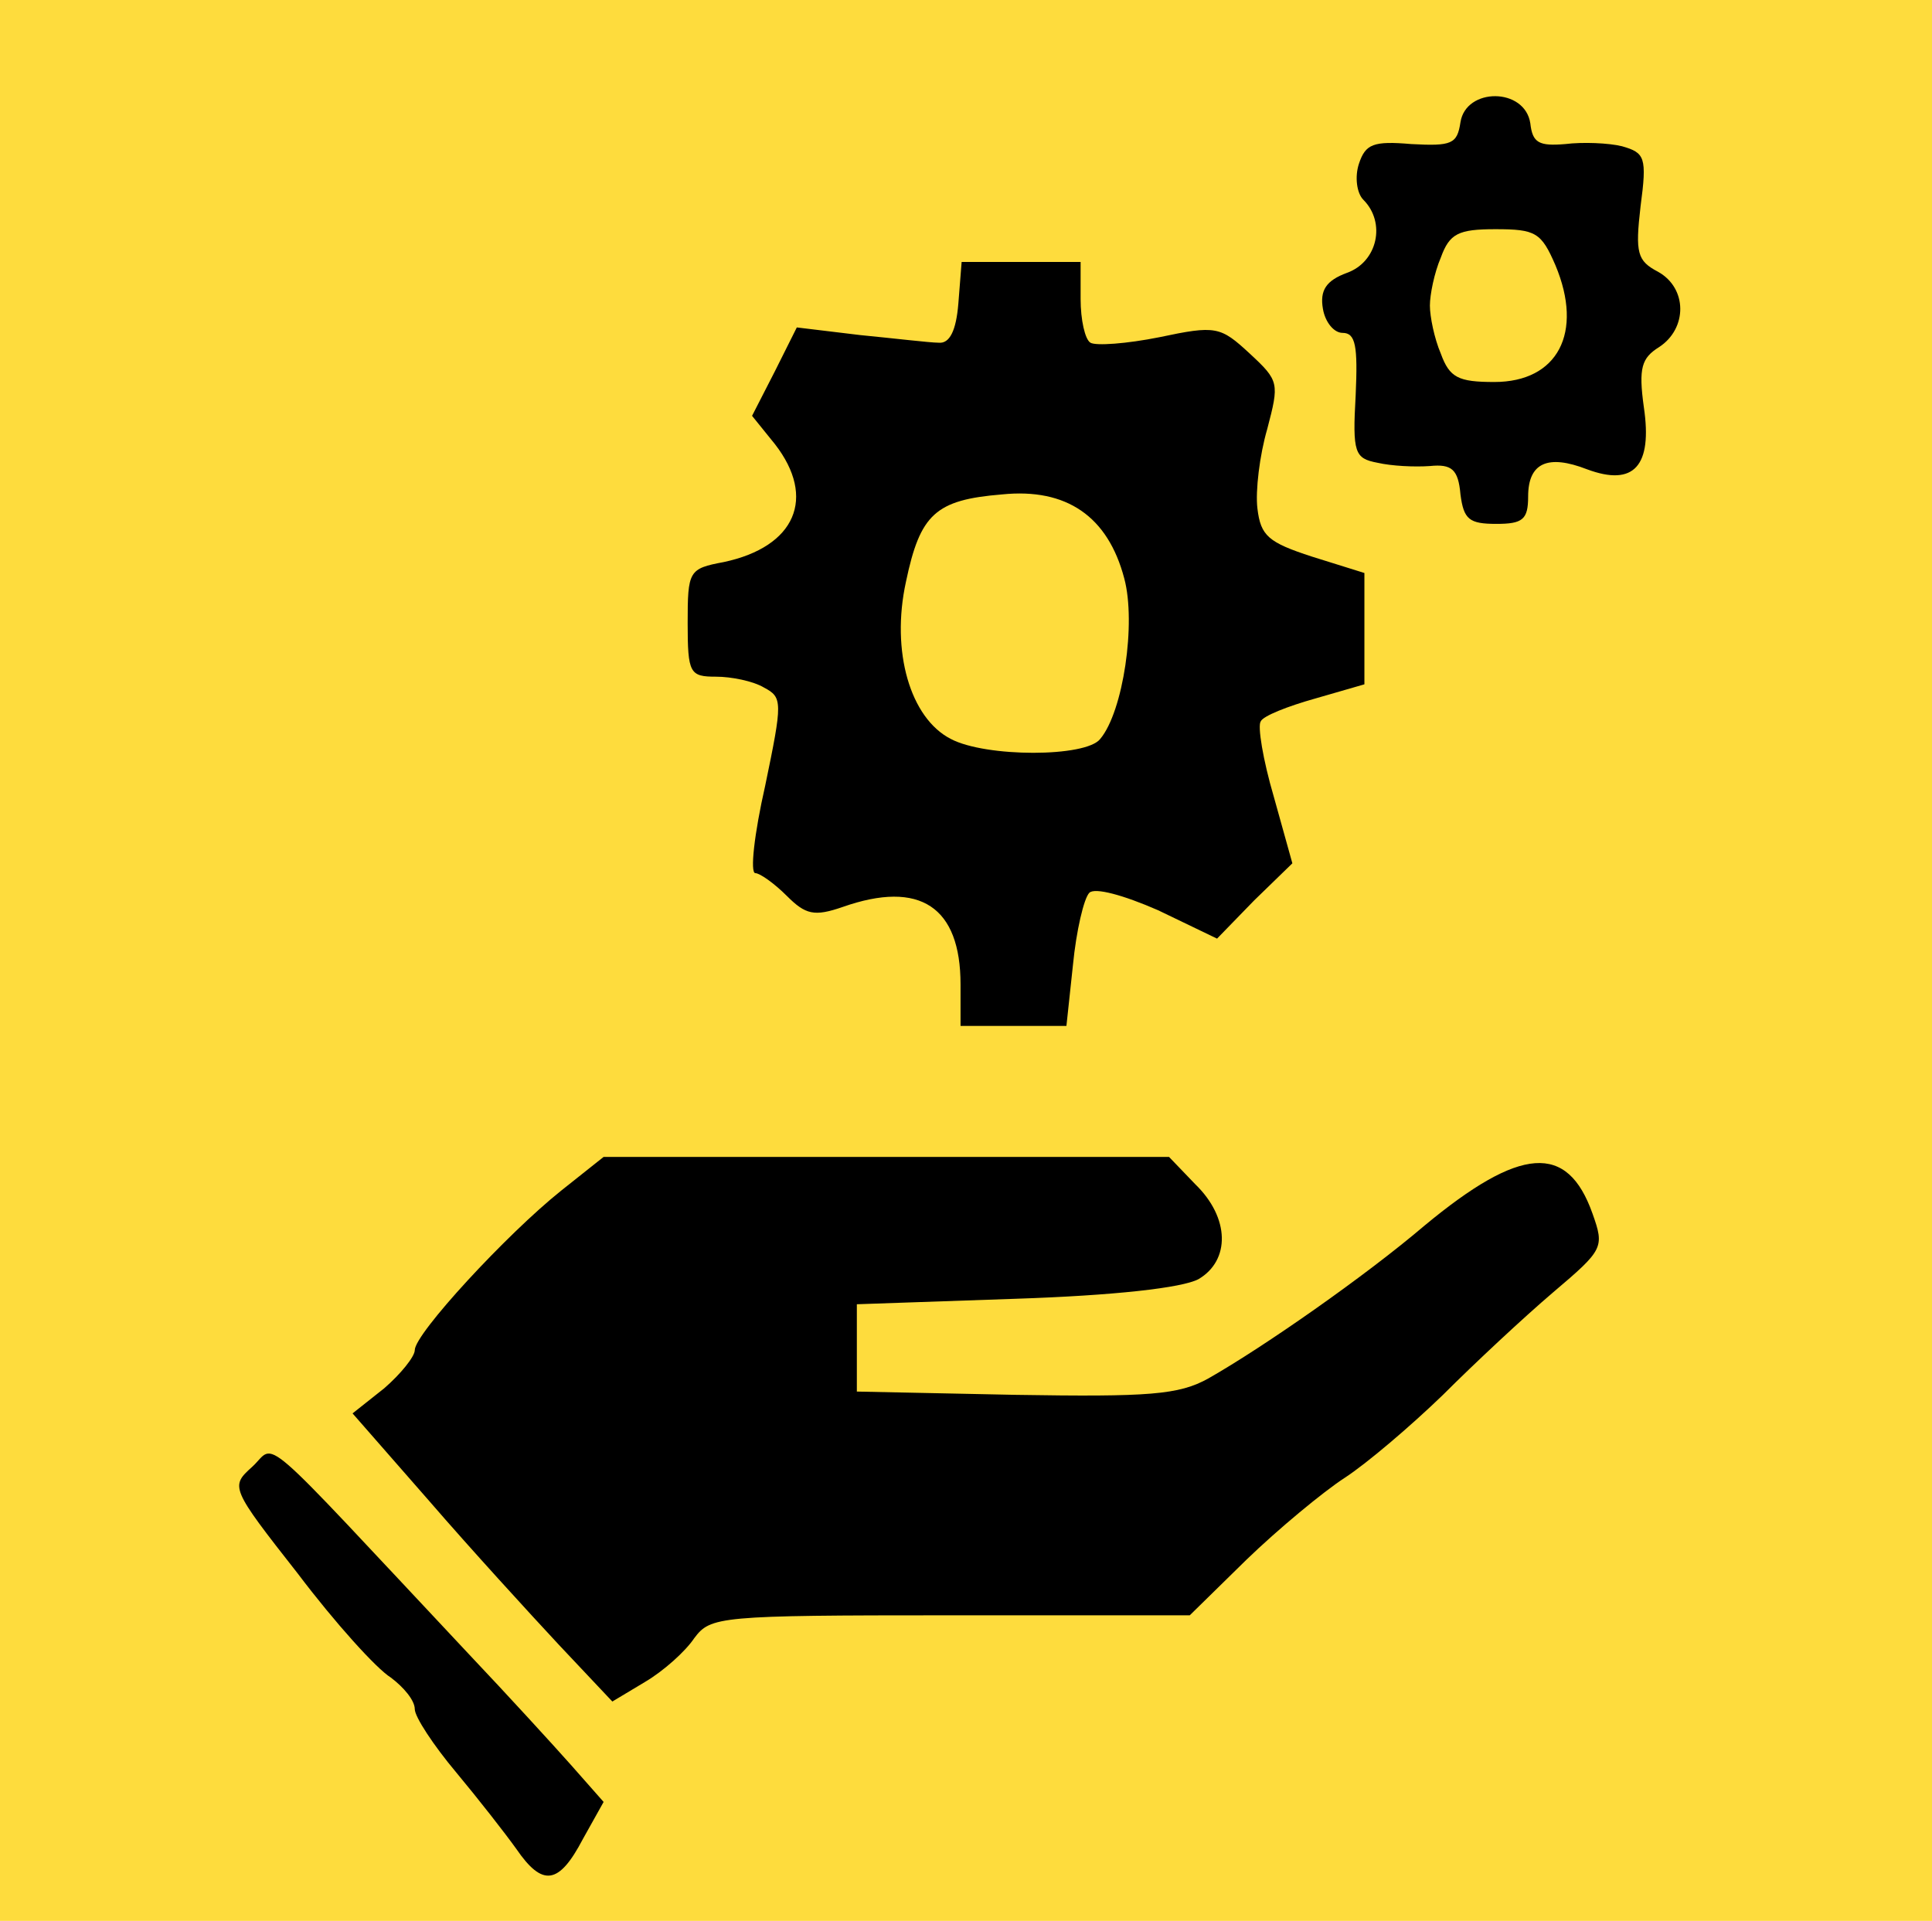
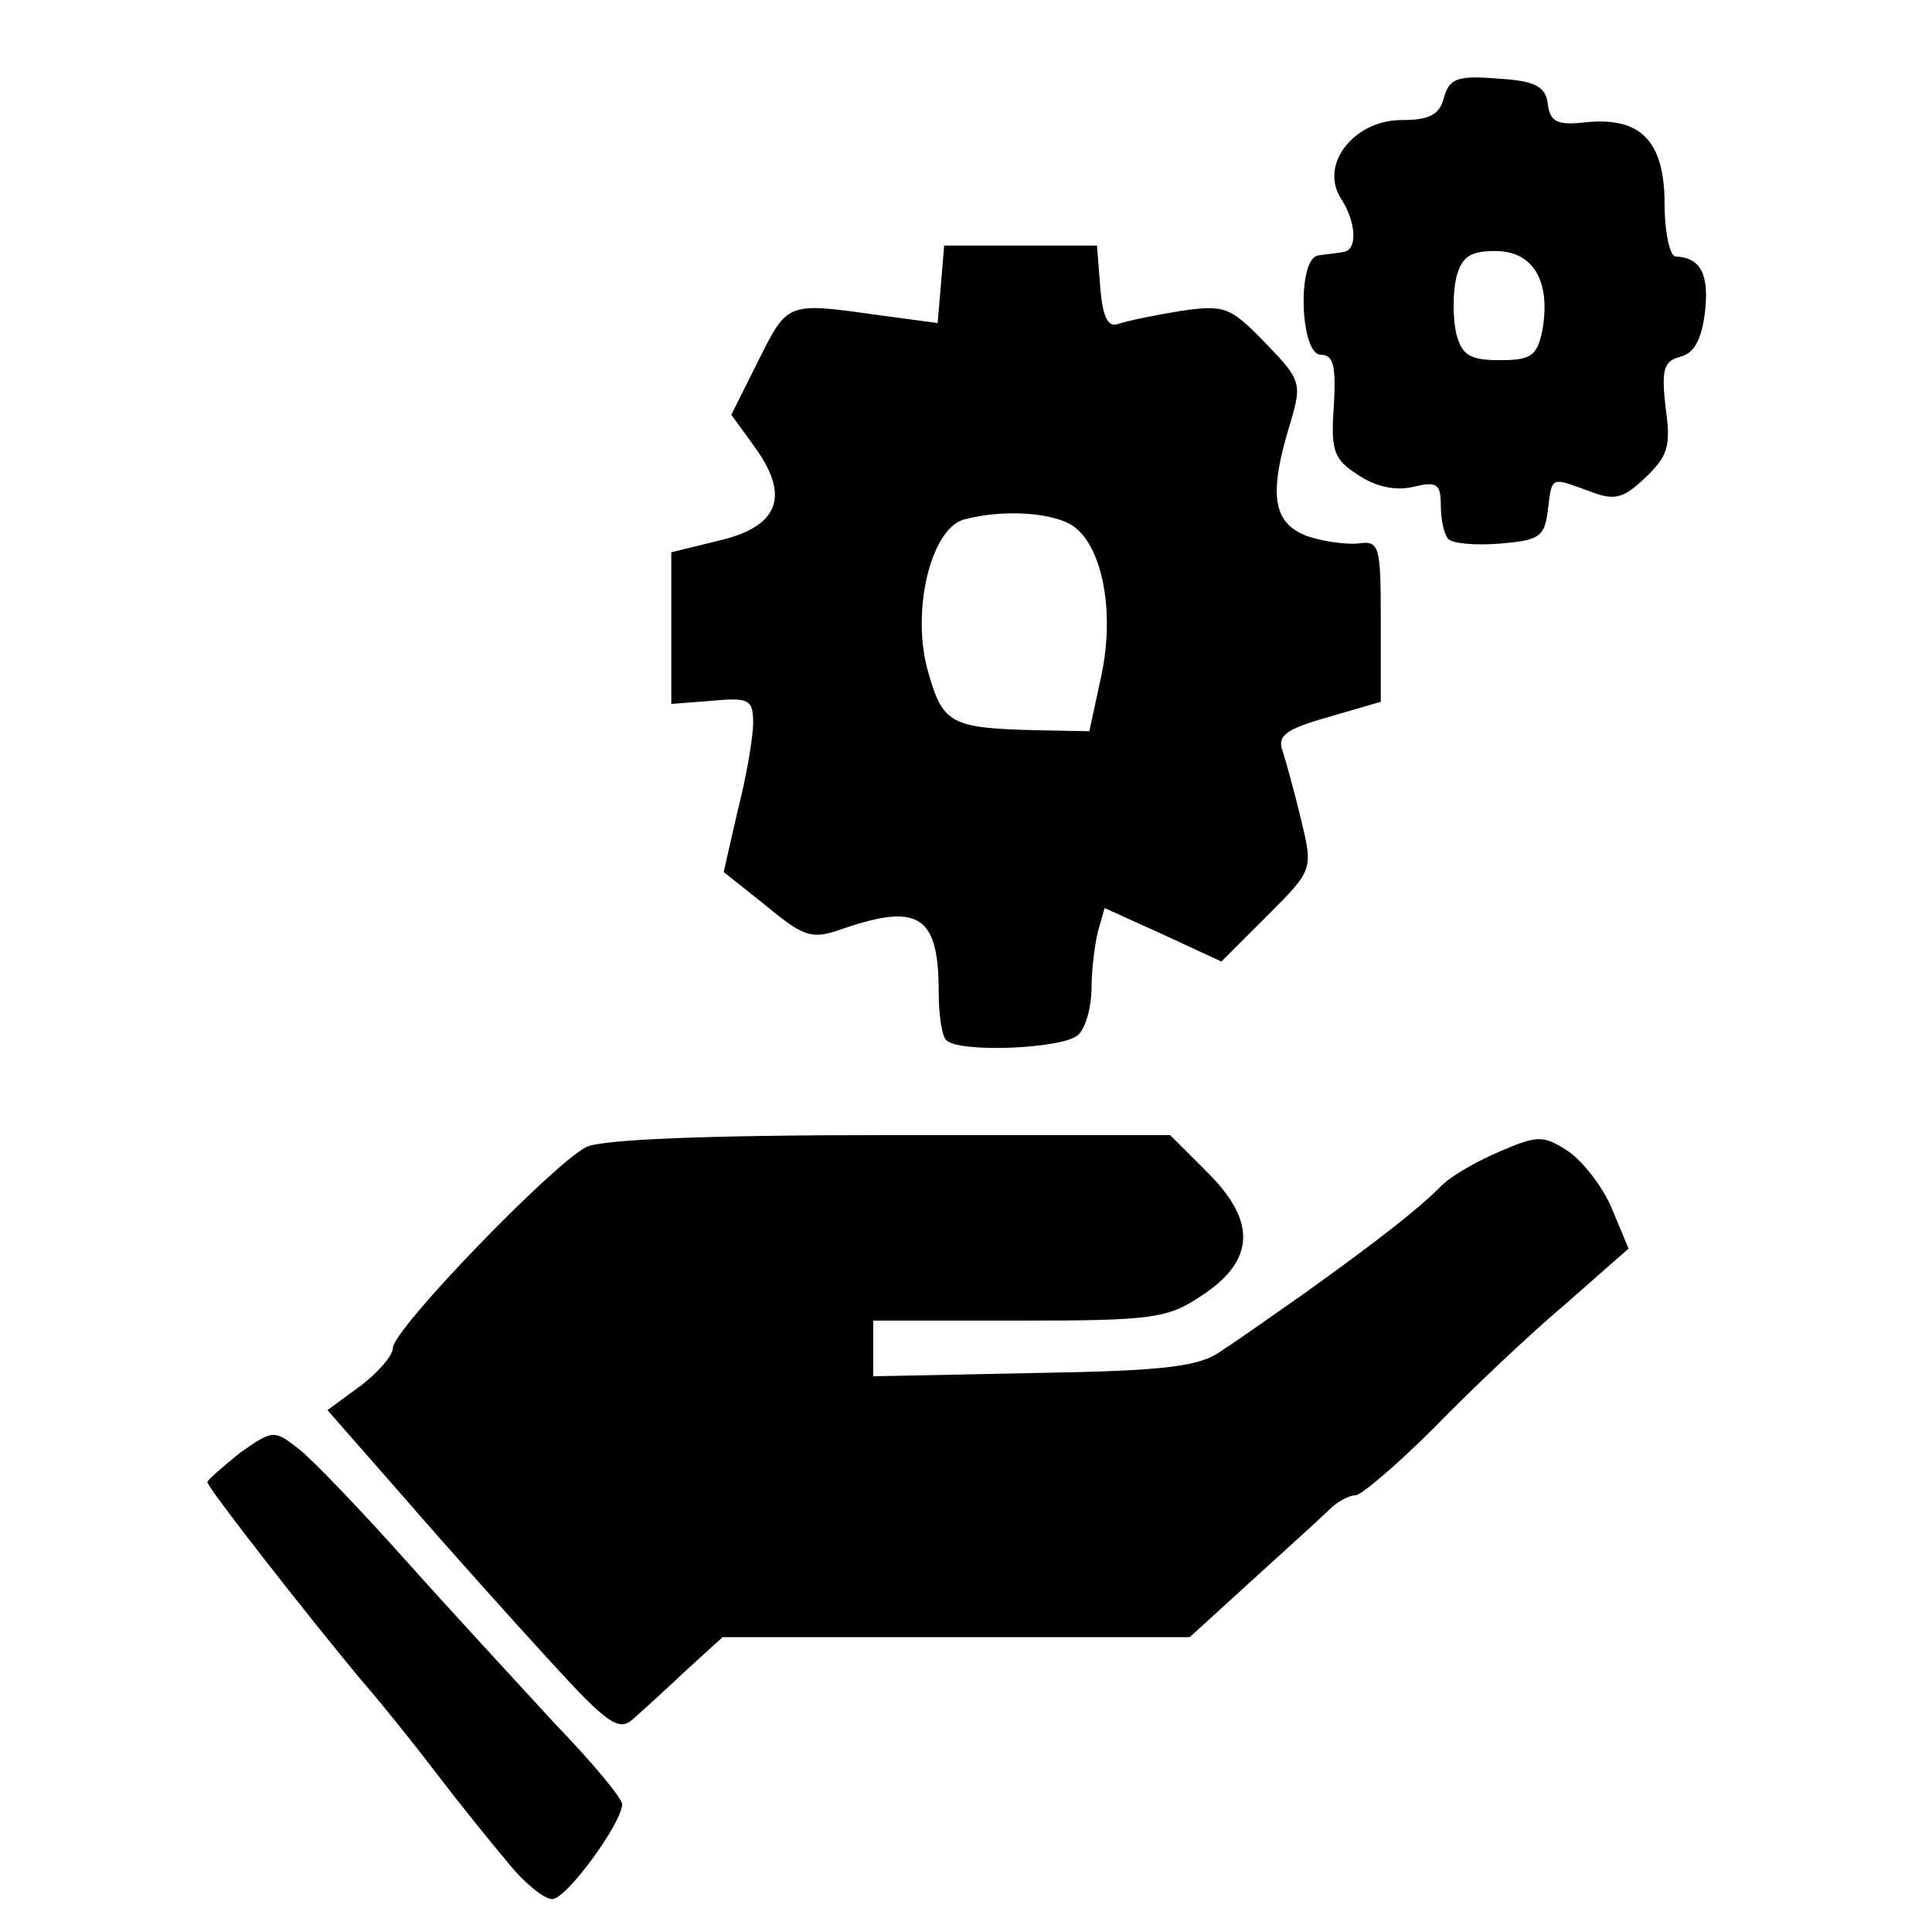
<svg xmlns="http://www.w3.org/2000/svg" version="1.0" width="177px" height="176px" viewBox="0 0 1770 1760" preserveAspectRatio="xMidYMid meet">
  <g fill="#000000" stroke="none">
    <path d="M464 1705 c-16 -19 -45 -55 -64 -80 -19 -25 -51 -65 -71 -88 -49 -59 -139 -174 -139 -179 0 -2 14 -14 30 -27 30 -21 31 -21 53 -4 13 10 57 56 99 103 42 47 104 114 137 150 34 35 61 68 61 73 0 17 -51 87 -64 87 -8 0 -27 -16 -42 -35z" />
    <path d="M504 1522 c-34 -37 -94 -104 -133 -149 l-71 -81 30 -22 c16 -12 30 -28 30 -35 0 -17 146 -168 177 -184 14 -7 109 -11 278 -11 l257 0 35 35 c44 44 43 80 -6 112 -31 21 -45 23 -167 23 l-134 0 0 26 0 25 148 -3 c122 -2 152 -6 172 -21 14 -9 48 -33 75 -52 67 -48 104 -77 124 -97 9 -10 34 -24 55 -33 35 -15 40 -15 63 0 13 9 32 33 40 53 l15 36 -58 51 c-32 27 -86 78 -120 113 -34 34 -67 62 -72 62 -6 0 -17 6 -24 13 -7 7 -39 36 -71 65 l-57 52 -214 0 -214 0 -34 31 c-18 17 -40 37 -48 44 -13 12 -24 4 -76 -53z" />
    <path d="M867 953 c-4 -3 -7 -23 -7 -44 0 -70 -18 -82 -88 -58 -28 10 -35 8 -70 -21 l-39 -31 13 -57 c8 -31 14 -67 14 -80 0 -21 -4 -23 -37 -20 l-38 3 0 -70 0 -69 45 -11 c54 -13 64 -41 31 -86 l-21 -29 25 -50 c27 -54 26 -53 112 -41 l52 7 3 -35 3 -36 70 0 70 0 3 38 c2 27 7 37 16 34 8 -3 33 -8 57 -12 41 -6 46 -4 78 29 33 34 34 37 23 74 -20 65 -16 91 15 103 14 5 36 8 47 7 20 -3 21 2 21 71 l0 74 -48 14 c-39 11 -47 17 -42 31 3 9 11 38 17 63 11 46 11 46 -31 88 l-42 42 -54 -25 -53 -24 -6 21 c-3 12 -6 36 -6 52 0 17 -5 36 -12 43 -13 13 -110 17 -121 5z m142 -334 c13 -61 0 -123 -29 -139 -21 -11 -63 -13 -97 -4 -31 9 -49 87 -32 142 13 45 21 49 96 51 l51 1 11 -51z" />
    <path d="M1327 494 c-4 -4 -7 -18 -7 -31 0 -20 -4 -22 -25 -17 -16 4 -35 0 -51 -11 -22 -14 -25 -22 -22 -63 2 -36 0 -47 -12 -47 -19 0 -22 -89 -2 -91 6 -1 17 -2 22 -3 14 -1 13 -27 -2 -50 -19 -31 13 -71 56 -71 26 0 35 -5 39 -21 5 -17 12 -20 49 -17 34 2 44 7 46 23 2 17 9 20 35 17 50 -5 72 17 72 75 0 26 5 48 10 48 23 1 31 16 27 51 -3 25 -10 38 -23 41 -15 4 -17 12 -13 47 5 35 2 44 -19 64 -20 19 -28 21 -51 12 -36 -13 -34 -14 -38 18 -3 24 -8 27 -43 30 -23 2 -44 0 -48 -4z m86 -191 c8 -45 -8 -73 -43 -73 -23 0 -31 5 -36 25 -3 14 -3 36 0 50 5 20 12 25 40 25 29 0 34 -4 39 -27z" />
  </g>
-   <g fill="#fedc3d" stroke="none">
+   <g fill="#fedc3d" style=" opacity:0;" stroke="none">
    <path d="M0 880 l0 -880 885 0 885 0 0 880 0 880 -885 0 -885 0 0 -880z m534 805 l19 -34 -30 -34 c-16 -18 -58 -64 -94 -102 -198 -211 -175 -192 -198 -171 -20 18 -20 19 42 98 34 45 72 87 85 95 12 9 22 21 22 29 0 7 17 33 38 58 20 24 45 56 55 70 24 35 39 33 61 -9z m102 -184 c15 -20 22 -21 234 -21 l220 0 52 -51 c29 -28 70 -62 90 -75 20 -13 60 -47 90 -76 29 -29 74 -71 101 -94 46 -39 47 -41 36 -72 -23 -65 -66 -62 -154 11 -54 46 -147 111 -198 140 -27 15 -54 17 -177 15 l-145 -3 0 -40 0 -40 145 -5 c91 -3 153 -10 168 -18 29 -17 29 -56 -3 -87 l-24 -25 -259 0 -259 0 -39 31 c-50 40 -134 131 -134 146 0 6 -13 22 -28 35 l-29 23 70 80 c38 44 92 103 119 132 l49 52 30 -18 c17 -10 37 -28 45 -40z m347 -617 c3 -31 10 -61 15 -66 5 -5 31 2 63 16 l54 26 34 -35 35 -34 -17 -61 c-10 -34 -15 -65 -12 -69 2 -5 25 -14 50 -21 l45 -13 0 -51 0 -51 -48 -15 c-40 -13 -47 -19 -50 -44 -2 -16 2 -49 9 -73 11 -42 11 -44 -16 -69 -27 -25 -31 -26 -83 -15 -30 6 -58 8 -63 5 -5 -3 -9 -21 -9 -40 l0 -34 -54 0 -55 0 -3 38 c-2 25 -8 37 -18 36 -8 0 -41 -4 -72 -7 l-58 -7 -20 40 -21 41 21 26 c38 49 19 94 -47 108 -32 6 -33 8 -33 56 0 46 2 49 26 49 14 0 34 4 44 10 17 9 17 13 1 90 -10 44 -14 80 -9 80 4 0 17 9 29 21 17 17 25 19 51 10 71 -25 108 0 108 71 l0 38 49 0 48 0 6 -56z m417 -429 c0 -31 18 -39 54 -25 43 16 60 -3 52 -57 -5 -36 -2 -45 14 -55 26 -17 26 -54 -1 -69 -19 -10 -21 -17 -16 -60 6 -45 4 -49 -17 -55 -12 -3 -36 -4 -52 -2 -24 2 -30 -1 -32 -19 -5 -33 -59 -33 -64 -1 -3 20 -8 22 -45 20 -35 -3 -42 0 -48 18 -4 12 -2 27 4 33 21 21 13 57 -15 67 -19 7 -25 16 -22 33 2 12 10 22 18 22 12 0 14 12 12 57 -3 53 -1 58 20 62 13 3 34 4 48 3 20 -2 26 3 28 26 3 23 8 27 33 27 24 0 29 -4 29 -25z" />
    <path d="M871 677 c-37 -19 -55 -80 -41 -144 13 -62 27 -75 88 -80 59 -6 97 20 112 77 11 41 -1 122 -22 147 -13 17 -105 17 -137 0z" />
    <path d="M1320 324 c-6 -14 -10 -34 -10 -44 0 -10 4 -30 10 -44 8 -22 16 -26 50 -26 37 0 42 3 55 33 26 62 2 107 -56 107 -33 0 -41 -4 -49 -26z" />
  </g>
</svg>
